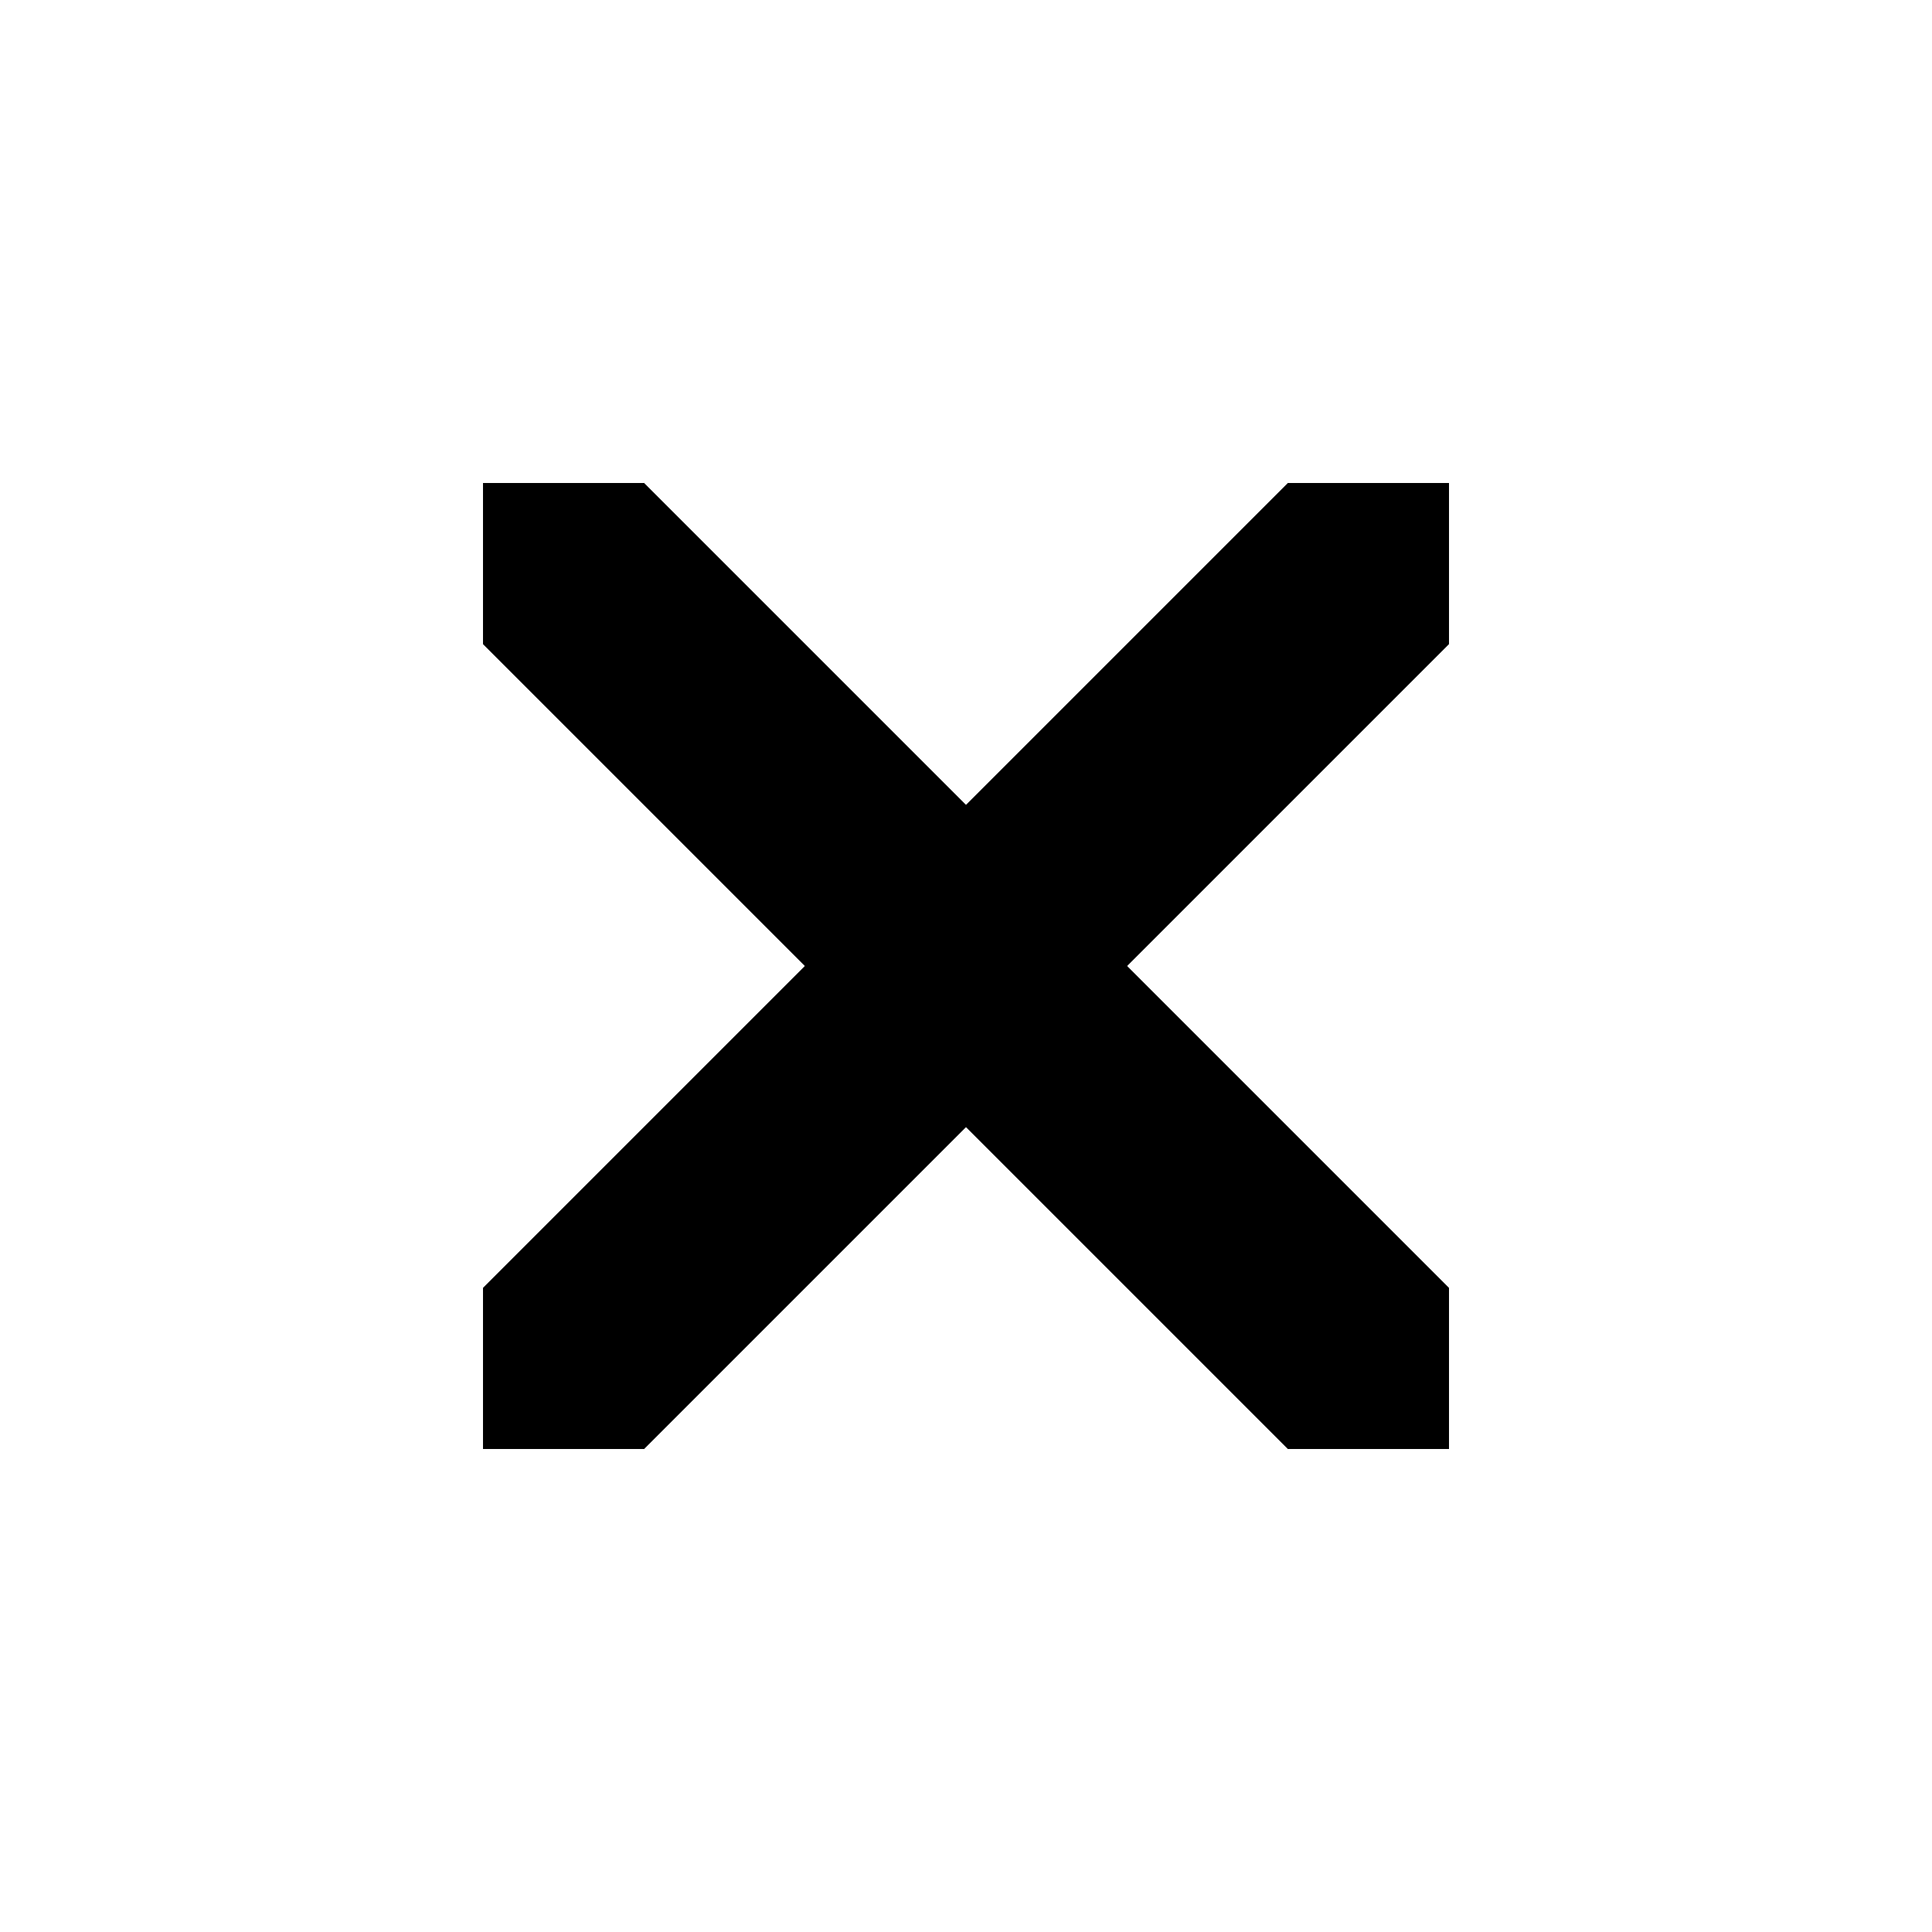
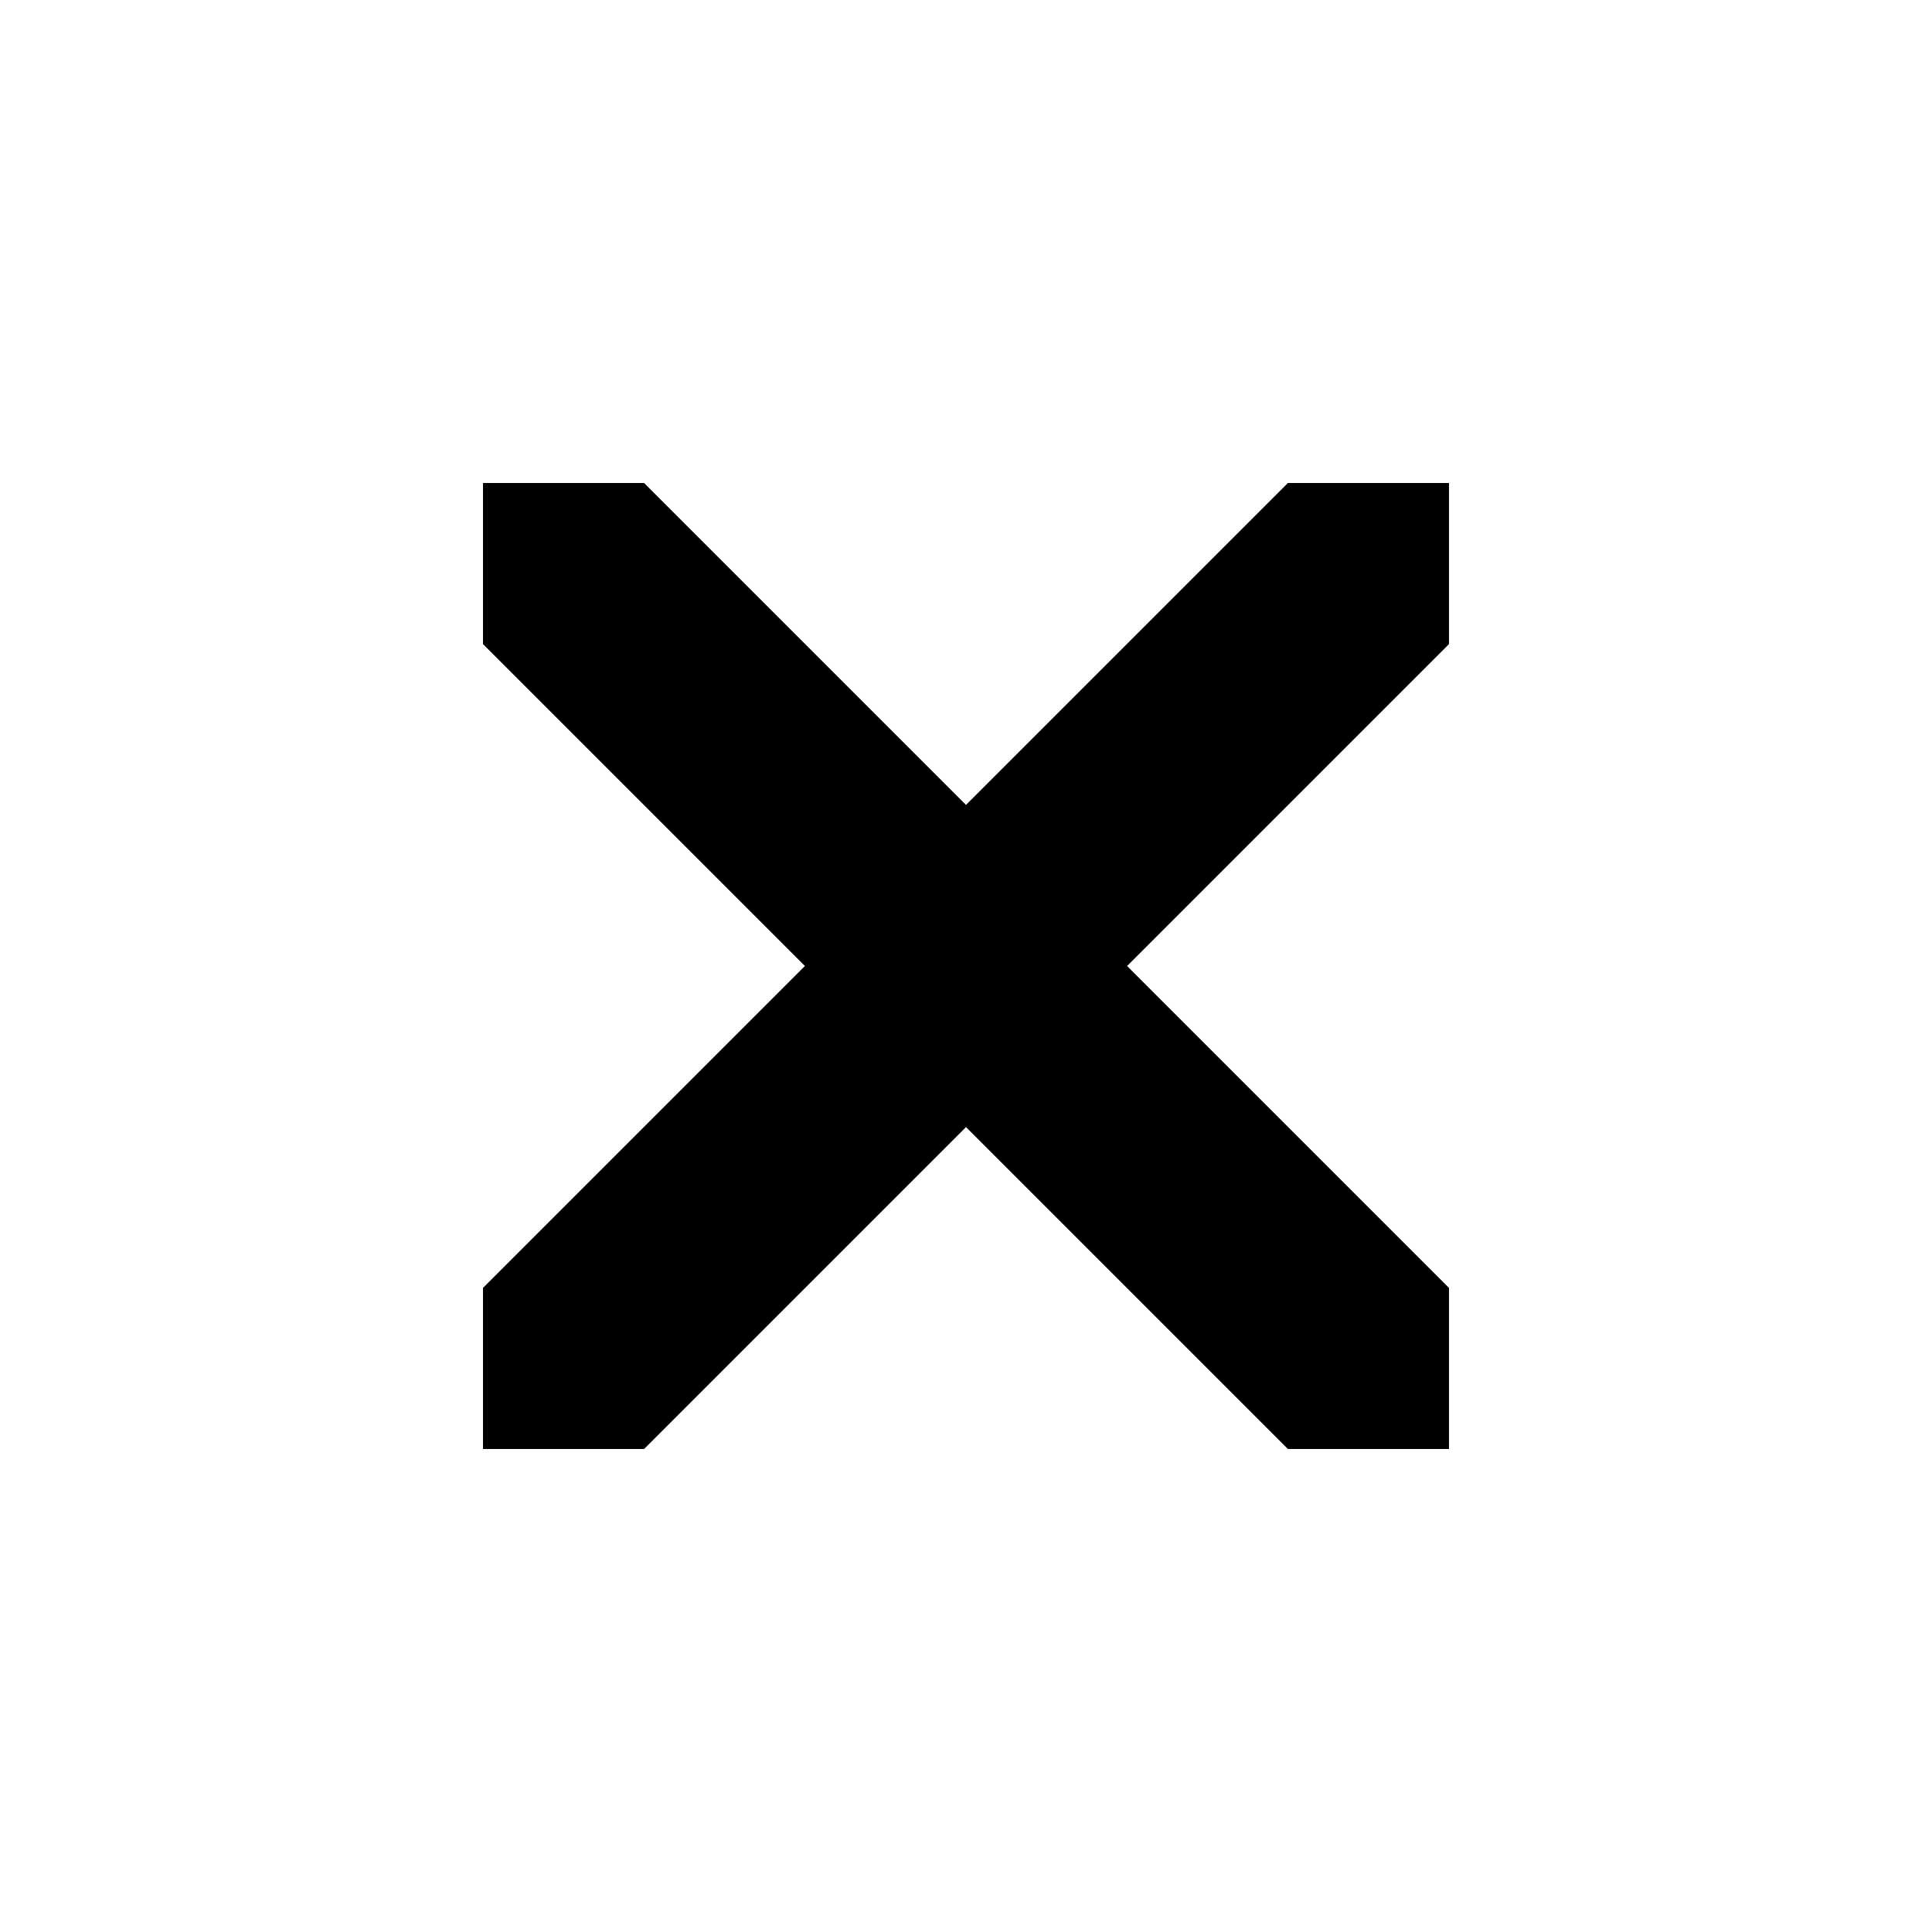
- <svg xmlns="http://www.w3.org/2000/svg" xmlns:xlink="http://www.w3.org/1999/xlink" width="16" height="16" id="svg2" version="1.1" shape-rendering="crispEdges">
+ <svg xmlns="http://www.w3.org/2000/svg" xmlns:xlink="http://www.w3.org/1999/xlink" width="16" height="16" id="svg2" version="1.1">
  <defs id="defs4">
    <linearGradient id="linearGradient5306">
      <stop style="stop-color:#ffffff;stop-opacity:0.099;" offset="0" id="stop5308" />
      <stop style="stop-color:#ffffff;stop-opacity:0;" offset="1" id="stop5310" />
    </linearGradient>
    <linearGradient id="linearGradient5290">
      <stop style="stop-color:#00ffff;stop-opacity:0.098;" offset="0" id="stop5292" />
      <stop id="stop6740" offset="0.5" style="stop-color:#00ff7f;stop-opacity:0.047;" />
      <stop style="stop-color:#00ff00;stop-opacity:0;" offset="1" id="stop5294" />
    </linearGradient>
    <linearGradient id="linearGradient5188">
      <stop style="stop-color:#64b5f6;stop-opacity:0.247;" offset="0" id="stop5198" />
      <stop style="stop-color:#64b5f6;stop-opacity:0;" offset="1" id="stop5192" />
    </linearGradient>
    <linearGradient id="linearGradient3975">
      <stop style="stop-color:#ff5555;stop-opacity:1;" offset="0" id="stop3977" />
    </linearGradient>
    <linearGradient id="linearGradient3969">
      <stop style="stop-color:#87cdde;stop-opacity:1;" offset="0" id="stop3971" />
    </linearGradient>
    <filter id="filter3945" x="0" y="6" width="1.2" style="color-interpolation-filters:sRGB">
      <feDiffuseLighting id="feDiffuseLighting3947" lighting-color="#fdfdfd" surfaceScale="121.495" diffuseConstant="28.448" />
    </filter>
    <filter id="filter3979" style="color-interpolation-filters:sRGB">
      <feFlood flood-opacity="0.2" flood-color="rgb(0,0,0)" result="flood" id="feFlood3981" />
      <feComposite in="flood" in2="SourceGraphic" operator="in" result="composite1" id="feComposite3983" />
      <feGaussianBlur stdDeviation="6" result="blur" id="feGaussianBlur3985" />
      <feOffset dx="0" dy="6" result="offset" id="feOffset3987" />
      <feComposite in="SourceGraphic" in2="offset" operator="over" result="fbSourceGraphic" id="feComposite3989" />
      <feColorMatrix result="fbSourceGraphicAlpha" in="fbSourceGraphic" values="0 0 0 -1 0 0 0 0 -1 0 0 0 0 -1 0 0 0 0 1 0" id="feColorMatrix3991" />
      <feFlood id="feFlood3993" flood-opacity="0.2" flood-color="rgb(0,0,0)" result="flood" in="fbSourceGraphic" />
      <feComposite id="feComposite3995" in2="fbSourceGraphic" in="flood" operator="in" result="composite1" />
      <feGaussianBlur id="feGaussianBlur3997" stdDeviation="6" result="blur" />
      <feOffset id="feOffset3999" dx="0" dy="6" result="offset" />
      <feComposite id="feComposite4001" in2="offset" in="fbSourceGraphic" operator="over" result="composite2" />
    </filter>
    <filter style="color-interpolation-filters:sRGB" id="filter3876">
      <feFlood flood-opacity="0.2" flood-color="rgb(0,0,0)" result="flood" id="feFlood3878" />
      <feComposite in="flood" in2="SourceGraphic" operator="in" result="composite1" id="feComposite3880" />
      <feGaussianBlur stdDeviation="6" result="blur" id="feGaussianBlur3882" />
      <feOffset dx="0" dy="6" result="offset" id="feOffset3884" />
      <feComposite in="SourceGraphic" in2="offset" operator="over" result="fbSourceGraphic" id="feComposite3886" />
      <feColorMatrix result="fbSourceGraphicAlpha" in="fbSourceGraphic" values="0 0 0 -1 0 0 0 0 -1 0 0 0 0 -1 0 0 0 0 1 0" id="feColorMatrix3888" />
      <feFlood id="feFlood3890" flood-opacity="0.397" flood-color="rgb(0,0,0)" result="flood" in="fbSourceGraphic" />
      <feComposite id="feComposite3892" in2="fbSourceGraphic" in="flood" operator="in" result="composite1" />
      <feGaussianBlur id="feGaussianBlur3894" stdDeviation="19.2" result="blur" />
      <feOffset id="feOffset3896" dx="0" dy="6" result="offset" />
      <feComposite id="feComposite3898" in2="offset" in="fbSourceGraphic" operator="over" result="fbSourceGraphic" />
      <feColorMatrix result="fbSourceGraphicAlpha" in="fbSourceGraphic" values="0 0 0 -1 0 0 0 0 -1 0 0 0 0 -1 0 0 0 0 1 0" id="feColorMatrix3900" />
      <feFlood id="feFlood3902" flood-opacity="0.8" flood-color="rgb(0,0,0)" result="flood" in="fbSourceGraphic" />
      <feComposite id="feComposite3904" in2="fbSourceGraphic" in="flood" operator="in" result="composite1" />
      <feGaussianBlur id="feGaussianBlur3906" stdDeviation="19.2" result="blur" />
      <feOffset id="feOffset3908" dx="0" dy="6" result="offset" />
      <feComposite id="feComposite3910" in2="offset" in="fbSourceGraphic" operator="over" result="fbSourceGraphic" />
      <feColorMatrix result="fbSourceGraphicAlpha" in="fbSourceGraphic" values="0 0 0 -1 0 0 0 0 -1 0 0 0 0 -1 0 0 0 0 1 0" id="feColorMatrix3912" />
      <feFlood id="feFlood3914" flood-opacity="0.8" flood-color="rgb(0,0,0)" result="flood" in="fbSourceGraphic" />
      <feComposite id="feComposite3916" in2="fbSourceGraphic" in="flood" operator="in" result="composite1" />
      <feGaussianBlur id="feGaussianBlur3918" stdDeviation="26.1" result="blur" />
      <feOffset id="feOffset3920" dx="0" dy="6" result="offset" />
      <feComposite id="feComposite3922" in2="offset" in="fbSourceGraphic" operator="over" result="fbSourceGraphic" />
      <feColorMatrix result="fbSourceGraphicAlpha" in="fbSourceGraphic" values="0 0 0 -1 0 0 0 0 -1 0 0 0 0 -1 0 0 0 0 1 0" id="feColorMatrix3924" />
      <feFlood id="feFlood3926" flood-opacity="0.8" flood-color="rgb(0,0,0)" result="flood" in="fbSourceGraphic" />
      <feComposite id="feComposite3928" in2="fbSourceGraphic" in="flood" operator="in" result="composite1" />
      <feGaussianBlur id="feGaussianBlur3930" stdDeviation="35.7" result="blur" />
      <feOffset id="feOffset3932" dx="0" dy="6" result="offset" />
      <feComposite id="feComposite3934" in2="offset" in="fbSourceGraphic" operator="over" result="fbSourceGraphic" />
      <feColorMatrix result="fbSourceGraphicAlpha" in="fbSourceGraphic" values="0 0 0 -1 0 0 0 0 -1 0 0 0 0 -1 0 0 0 0 1 0" id="feColorMatrix3936" />
      <feFlood id="feFlood3938" flood-opacity="0.8" flood-color="rgb(0,0,0)" result="flood" in="fbSourceGraphic" />
      <feComposite id="feComposite3940" in2="fbSourceGraphic" in="flood" operator="in" result="composite1" />
      <feGaussianBlur id="feGaussianBlur3942" stdDeviation="6" result="blur" />
      <feOffset id="feOffset3944" dx="0" dy="6" result="offset" />
      <feComposite id="feComposite3946" in2="offset" in="fbSourceGraphic" operator="over" result="fbSourceGraphic" />
      <feColorMatrix result="fbSourceGraphicAlpha" in="fbSourceGraphic" values="0 0 0 -1 0 0 0 0 -1 0 0 0 0 -1 0 0 0 0 1 0" id="feColorMatrix3948" />
      <feFlood id="feFlood3950" flood-opacity="0.8" flood-color="rgb(0,0,0)" result="flood" in="fbSourceGraphic" />
      <feComposite id="feComposite3952" in2="fbSourceGraphic" in="flood" operator="in" result="composite1" />
      <feGaussianBlur id="feGaussianBlur3954" stdDeviation="21.7" result="blur" />
      <feOffset id="feOffset3956" dx="0" dy="6" result="offset" />
      <feComposite id="feComposite3958" in2="offset" in="fbSourceGraphic" operator="over" result="fbSourceGraphic" />
      <feColorMatrix result="fbSourceGraphicAlpha" in="fbSourceGraphic" values="0 0 0 -1 0 0 0 0 -1 0 0 0 0 -1 0 0 0 0 1 0" id="feColorMatrix3960" />
      <feFlood id="feFlood3962" flood-opacity="0.8" flood-color="rgb(0,0,0)" result="flood" in="fbSourceGraphic" />
      <feComposite id="feComposite3964" in2="fbSourceGraphic" in="flood" operator="in" result="composite1" />
      <feGaussianBlur id="feGaussianBlur3966" stdDeviation="21.7" result="blur" />
      <feOffset id="feOffset3968" dx="0" dy="1.9" result="offset" />
      <feComposite id="feComposite3970" in2="offset" in="fbSourceGraphic" operator="over" result="fbSourceGraphic" />
      <feColorMatrix result="fbSourceGraphicAlpha" in="fbSourceGraphic" values="0 0 0 -1 0 0 0 0 -1 0 0 0 0 -1 0 0 0 0 1 0" id="feColorMatrix3972" />
      <feFlood id="feFlood3974" flood-opacity="0.8" flood-color="rgb(0,0,0)" result="flood" in="fbSourceGraphic" />
      <feComposite id="feComposite3976" in2="fbSourceGraphic" in="flood" operator="in" result="composite1" />
      <feGaussianBlur id="feGaussianBlur3978" stdDeviation="21.7" result="blur" />
      <feOffset id="feOffset3980" dx="3.6" dy="1.9" result="offset" />
      <feComposite id="feComposite3982" in2="offset" in="fbSourceGraphic" operator="over" result="fbSourceGraphic" />
      <feColorMatrix result="fbSourceGraphicAlpha" in="fbSourceGraphic" values="0 0 0 -1 0 0 0 0 -1 0 0 0 0 -1 0 0 0 0 1 0" id="feColorMatrix3984" />
      <feFlood id="feFlood3986" flood-opacity="0.8" flood-color="rgb(0,0,0)" result="flood" in="fbSourceGraphic" />
      <feComposite id="feComposite3988" in2="fbSourceGraphic" in="flood" operator="in" result="composite1" />
      <feGaussianBlur id="feGaussianBlur3990" stdDeviation="21.7" result="blur" />
      <feOffset id="feOffset3992" dx="9.6" dy="1.9" result="offset" />
      <feComposite id="feComposite3994" in2="offset" in="fbSourceGraphic" operator="over" result="fbSourceGraphic" />
      <feColorMatrix result="fbSourceGraphicAlpha" in="fbSourceGraphic" values="0 0 0 -1 0 0 0 0 -1 0 0 0 0 -1 0 0 0 0 1 0" id="feColorMatrix3996" />
      <feFlood id="feFlood3998" flood-opacity="0.8" flood-color="rgb(0,0,0)" result="flood" in="fbSourceGraphic" />
      <feComposite id="feComposite4000" in2="fbSourceGraphic" in="flood" operator="in" result="composite1" />
      <feGaussianBlur id="feGaussianBlur4002" stdDeviation="21.7" result="blur" />
      <feOffset id="feOffset4004" dx="1.2" dy="1.9" result="offset" />
      <feComposite id="feComposite4006" in2="offset" in="fbSourceGraphic" operator="over" result="fbSourceGraphic" />
      <feColorMatrix result="fbSourceGraphicAlpha" in="fbSourceGraphic" values="0 0 0 -1 0 0 0 0 -1 0 0 0 0 -1 0 0 0 0 1 0" id="feColorMatrix4008" />
      <feFlood id="feFlood4010" flood-opacity="0.8" flood-color="rgb(0,0,0)" result="flood" in="fbSourceGraphic" />
      <feComposite id="feComposite4012" in2="fbSourceGraphic" in="flood" operator="in" result="composite1" />
      <feGaussianBlur id="feGaussianBlur4014" stdDeviation="21.7" result="blur" />
      <feOffset id="feOffset4016" dx="-1.4" dy="1.9" result="offset" />
      <feComposite id="feComposite4018" in2="offset" in="fbSourceGraphic" operator="over" result="fbSourceGraphic" />
      <feColorMatrix result="fbSourceGraphicAlpha" in="fbSourceGraphic" values="0 0 0 -1 0 0 0 0 -1 0 0 0 0 -1 0 0 0 0 1 0" id="feColorMatrix4020" />
      <feFlood id="feFlood4022" flood-opacity="0.8" flood-color="rgb(0,0,0)" result="flood" in="fbSourceGraphic" />
      <feComposite id="feComposite4024" in2="fbSourceGraphic" in="flood" operator="in" result="composite1" />
      <feGaussianBlur id="feGaussianBlur4026" stdDeviation="21.7" result="blur" />
      <feOffset id="feOffset4028" dx="0.3" dy="1.9" result="offset" />
      <feComposite id="feComposite4030" in2="offset" in="fbSourceGraphic" operator="over" result="fbSourceGraphic" />
      <feColorMatrix result="fbSourceGraphicAlpha" in="fbSourceGraphic" values="0 0 0 -1 0 0 0 0 -1 0 0 0 0 -1 0 0 0 0 1 0" id="feColorMatrix4032" />
      <feFlood id="feFlood4034" flood-opacity="0.8" flood-color="rgb(0,0,0)" result="flood" in="fbSourceGraphic" />
      <feComposite id="feComposite4036" in2="fbSourceGraphic" in="flood" operator="in" result="composite1" />
      <feGaussianBlur id="feGaussianBlur4038" stdDeviation="21.7" result="blur" />
      <feOffset id="feOffset4040" dx="-8.04912e-16" dy="1.9" result="offset" />
      <feComposite id="feComposite4042" in2="offset" in="fbSourceGraphic" operator="over" result="fbSourceGraphic" />
      <feColorMatrix result="fbSourceGraphicAlpha" in="fbSourceGraphic" values="0 0 0 -1 0 0 0 0 -1 0 0 0 0 -1 0 0 0 0 1 0" id="feColorMatrix4044" />
      <feFlood id="feFlood4046" flood-opacity="0.8" flood-color="rgb(0,0,0)" result="flood" in="fbSourceGraphic" />
      <feComposite id="feComposite4048" in2="fbSourceGraphic" in="flood" operator="in" result="composite1" />
      <feGaussianBlur id="feGaussianBlur4050" stdDeviation="21.7" result="blur" />
      <feOffset id="feOffset4052" dx="-8.04912e-16" dy="3.6" result="offset" />
      <feComposite id="feComposite4054" in2="offset" in="fbSourceGraphic" operator="over" result="fbSourceGraphic" />
      <feColorMatrix result="fbSourceGraphicAlpha" in="fbSourceGraphic" values="0 0 0 -1 0 0 0 0 -1 0 0 0 0 -1 0 0 0 0 1 0" id="feColorMatrix4056" />
      <feFlood id="feFlood4058" flood-opacity="0.8" flood-color="rgb(0,0,0)" result="flood" in="fbSourceGraphic" />
      <feComposite id="feComposite4060" in2="fbSourceGraphic" in="flood" operator="in" result="composite1" />
      <feGaussianBlur id="feGaussianBlur4062" stdDeviation="6" result="blur" />
      <feOffset id="feOffset4064" dx="-8.04912e-16" dy="3.6" result="offset" />
      <feComposite id="feComposite4066" in2="offset" in="fbSourceGraphic" operator="over" result="fbSourceGraphic" />
      <feColorMatrix result="fbSourceGraphicAlpha" in="fbSourceGraphic" values="0 0 0 -1 0 0 0 0 -1 0 0 0 0 -1 0 0 0 0 1 0" id="feColorMatrix4080" />
      <feFlood id="feFlood4082" flood-opacity="0.8" flood-color="rgb(0,0,0)" result="flood" in="fbSourceGraphic" />
      <feComposite id="feComposite4084" in2="fbSourceGraphic" in="flood" operator="in" result="composite1" />
      <feGaussianBlur id="feGaussianBlur4086" stdDeviation="6" result="blur" />
      <feOffset id="feOffset4088" dx="-8.04912e-16" dy="3.6" result="offset" />
      <feComposite id="feComposite4090" in2="offset" in="fbSourceGraphic" operator="over" result="fbSourceGraphic" />
      <feColorMatrix result="fbSourceGraphicAlpha" in="fbSourceGraphic" values="0 0 0 -1 0 0 0 0 -1 0 0 0 0 -1 0 0 0 0 1 0" id="feColorMatrix4092" />
      <feFlood id="feFlood4094" flood-opacity="0.8" flood-color="rgb(0,0,0)" result="flood" in="fbSourceGraphic" />
      <feComposite id="feComposite4096" in2="fbSourceGraphic" in="flood" operator="in" result="composite1" />
      <feGaussianBlur id="feGaussianBlur4098" stdDeviation="6" result="blur" />
      <feOffset id="feOffset4100" dx="-8.04912e-16" dy="7.7" result="offset" />
      <feComposite id="feComposite4102" in2="offset" in="fbSourceGraphic" operator="over" result="fbSourceGraphic" />
      <feColorMatrix result="fbSourceGraphicAlpha" in="fbSourceGraphic" values="0 0 0 -1 0 0 0 0 -1 0 0 0 0 -1 0 0 0 0 1 0" id="feColorMatrix4104" />
      <feFlood id="feFlood4106" flood-opacity="0.8" flood-color="rgb(0,0,0)" result="flood" in="fbSourceGraphic" />
      <feComposite id="feComposite4108" in2="fbSourceGraphic" in="flood" operator="in" result="composite1" />
      <feGaussianBlur id="feGaussianBlur4110" stdDeviation="6" result="blur" />
      <feOffset id="feOffset4112" dx="-8.04912e-16" dy="11.6" result="offset" />
      <feComposite id="feComposite4114" in2="offset" in="fbSourceGraphic" operator="over" result="fbSourceGraphic" />
      <feColorMatrix result="fbSourceGraphicAlpha" in="fbSourceGraphic" values="0 0 0 -1 0 0 0 0 -1 0 0 0 0 -1 0 0 0 0 1 0" id="feColorMatrix4116" />
      <feFlood id="feFlood4118" flood-opacity="0.5" flood-color="rgb(0,0,0)" result="flood" in="fbSourceGraphic" />
      <feComposite id="feComposite4120" in2="fbSourceGraphic" in="flood" operator="in" result="composite1" />
      <feGaussianBlur id="feGaussianBlur4122" stdDeviation="6" result="blur" />
      <feOffset id="feOffset4124" dx="-8.04912e-16" dy="11.6" result="offset" />
      <feComposite id="feComposite4126" in2="offset" in="fbSourceGraphic" operator="over" result="fbSourceGraphic" />
      <feColorMatrix result="fbSourceGraphicAlpha" in="fbSourceGraphic" values="0 0 0 -1 0 0 0 0 -1 0 0 0 0 -1 0 0 0 0 1 0" id="feColorMatrix4128" />
      <feFlood id="feFlood4130" flood-opacity="0.3" flood-color="rgb(0,0,0)" result="flood" in="fbSourceGraphic" />
      <feComposite id="feComposite4132" in2="fbSourceGraphic" in="flood" operator="in" result="composite1" />
      <feGaussianBlur id="feGaussianBlur4134" stdDeviation="6" result="blur" />
      <feOffset id="feOffset4136" dx="-8.04912e-16" dy="11.6" result="offset" />
      <feComposite id="feComposite4138" in2="offset" in="fbSourceGraphic" operator="over" result="fbSourceGraphic" />
      <feColorMatrix result="fbSourceGraphicAlpha" in="fbSourceGraphic" values="0 0 0 -1 0 0 0 0 -1 0 0 0 0 -1 0 0 0 0 1 0" id="feColorMatrix4140" />
      <feFlood id="feFlood4142" flood-opacity="0.2" flood-color="rgb(0,0,0)" result="flood" in="fbSourceGraphic" />
      <feComposite id="feComposite4144" in2="fbSourceGraphic" in="flood" operator="in" result="composite1" />
      <feGaussianBlur id="feGaussianBlur4146" stdDeviation="6" result="blur" />
      <feOffset id="feOffset4148" dx="-8.04912e-16" dy="11.6" result="offset" />
      <feComposite id="feComposite4150" in2="offset" in="fbSourceGraphic" operator="over" result="fbSourceGraphic" />
      <feColorMatrix result="fbSourceGraphicAlpha" in="fbSourceGraphic" values="0 0 0 -1 0 0 0 0 -1 0 0 0 0 -1 0 0 0 0 1 0" id="feColorMatrix4152" />
      <feFlood id="feFlood4154" flood-opacity="0.2" flood-color="rgb(0,0,0)" result="flood" in="fbSourceGraphic" />
      <feComposite id="feComposite4156" in2="fbSourceGraphic" in="flood" operator="in" result="composite1" />
      <feGaussianBlur id="feGaussianBlur4158" stdDeviation="6" result="blur" />
      <feOffset id="feOffset4160" dx="-8.04912e-16" dy="11.6" result="offset" />
      <feComposite id="feComposite4162" in2="offset" in="fbSourceGraphic" operator="over" result="fbSourceGraphic" />
      <feColorMatrix result="fbSourceGraphicAlpha" in="fbSourceGraphic" values="0 0 0 -1 0 0 0 0 -1 0 0 0 0 -1 0 0 0 0 1 0" id="feColorMatrix4164" />
      <feFlood id="feFlood4166" flood-opacity="0.2" flood-color="rgb(0,0,0)" result="flood" in="fbSourceGraphic" />
      <feComposite id="feComposite4168" in2="fbSourceGraphic" in="flood" operator="in" result="composite1" />
      <feGaussianBlur id="feGaussianBlur4170" stdDeviation="6" result="blur" />
      <feOffset id="feOffset4172" dx="-8.04912e-16" dy="6" result="offset" />
      <feComposite id="feComposite4174" in2="offset" in="fbSourceGraphic" operator="over" result="composite2" />
    </filter>
    <filter id="filter4522" style="color-interpolation-filters:sRGB">
      <feGaussianBlur stdDeviation="3" id="feGaussianBlur4524" />
      <feColorMatrix result="fbSourceGraphic" values="1 0 0 0 0 0 1 0 0 0 0 0 1 0 0 0 0 0 6 -2.5 " id="feColorMatrix4526" />
    </filter>
    <filter id="filter4576" style="color-interpolation-filters:sRGB">
      <feGaussianBlur stdDeviation="3" id="feGaussianBlur4578" />
      <feColorMatrix result="fbSourceGraphic" values="1 0 0 0 0 0 1 0 0 0 0 0 1 0 0 0 0 0 6 -2.5 " id="feColorMatrix4580" />
    </filter>
    <filter id="filter4576-0" style="color-interpolation-filters:sRGB">
      <feGaussianBlur stdDeviation="3" id="feGaussianBlur4578-8" />
      <feColorMatrix result="fbSourceGraphic" values="1 0 0 0 0 0 1 0 0 0 0 0 1 0 0 0 0 0 6 -2.5 " id="feColorMatrix4580-0" />
    </filter>
    <filter id="filter4576-0-0" style="color-interpolation-filters:sRGB">
      <feGaussianBlur stdDeviation="3" id="feGaussianBlur4578-8-5" />
      <feColorMatrix result="fbSourceGraphic" values="1 0 0 0 0 0 1 0 0 0 0 0 1 0 0 0 0 0 6 -2.5 " id="feColorMatrix4580-0-2" />
    </filter>
    <filter id="filter4576-0-0-4" style="color-interpolation-filters:sRGB">
      <feGaussianBlur stdDeviation="3" id="feGaussianBlur4578-8-5-2" />
      <feColorMatrix result="fbSourceGraphic" values="1 0 0 0 0 0 1 0 0 0 0 0 1 0 0 0 0 0 6 -2.5 " id="feColorMatrix4580-0-2-7" />
    </filter>
    <radialGradient xlink:href="#linearGradient5306" id="radialGradient5296" cx="9" cy="1032.112" fx="9" fy="1032.112" r="10.125" gradientUnits="userSpaceOnUse" gradientTransform="matrix(1.944444,0,0,1.944447,-13.5625,-977.5881)" />
    <linearGradient xlink:href="#linearGradient5306" id="linearGradient5312" x1="-15.75" y1="1029.3" x2="23.625" y2="1029.3" gradientUnits="userSpaceOnUse" />
    <linearGradient id="linearGradient3783-1">
      <stop id="stop3785-2" offset="0" style="stop-color:#1e94d3;stop-opacity:1;" />
      <stop style="stop-color:#1e94d3;stop-opacity:1;" offset="1" id="stop3803-6" />
    </linearGradient>
    <linearGradient gradientUnits="userSpaceOnUse" y2="50" x2="30" y1="90" x1="-10" id="linearGradient3827-7" xlink:href="#linearGradient3783-1" />
    <linearGradient gradientUnits="userSpaceOnUse" y2="50" x2="30" y1="90" x1="-10" id="linearGradient3827" xlink:href="#linearGradient3783" />
    <linearGradient id="linearGradient3783">
      <stop id="stop3785" offset="0" style="stop-color:#1e94d3;stop-opacity:1;" />
      <stop style="stop-color:#1e94d3;stop-opacity:1;" offset="1" id="stop3803" />
    </linearGradient>
    <linearGradient id="linearGradient3821">
      <stop id="stop3823" offset="0" style="stop-color:#37aee2;stop-opacity:1;" />
      <stop id="stop3825" offset="1" style="stop-color:#1e96c8;stop-opacity:1;" />
    </linearGradient>
    <linearGradient id="linearGradient3829">
      <stop style="stop-color:#1f96d4;stop-opacity:1;" offset="0" id="stop3831" />
      <stop style="stop-color:#37aee2;stop-opacity:1;" offset="1" id="stop3833" />
    </linearGradient>
    <linearGradient id="linearGradient3877">
      <stop id="stop3879" offset="0" style="stop-color:#eff7fc;stop-opacity:1;" />
      <stop id="stop3881" offset="1" style="stop-color:#ffffff;stop-opacity:1;" />
    </linearGradient>
    <linearGradient id="linearGradient3689">
      <stop id="stop3691" offset="0" style="stop-color:#f68000;stop-opacity:1;" />
      <stop id="stop3693" offset="1" style="stop-color:#fd9800;stop-opacity:1;" />
    </linearGradient>
    <linearGradient id="linearGradient3675">
      <stop id="stop3677" offset="0" style="stop-color:#ffb900;stop-opacity:1;" />
      <stop id="stop3679" offset="1" style="stop-color:#ffd76b;stop-opacity:1;" />
    </linearGradient>
    <linearGradient y2="463.262" x2="412.23" y1="461.921" x1="-113.893" gradientUnits="userSpaceOnUse" id="linearGradient3840" xlink:href="#linearGradient3675" />
    <linearGradient id="linearGradient3634">
      <stop style="stop-color:#7a8288;stop-opacity:1;" offset="0" id="stop3636" />
      <stop id="stop3638" offset="0.076" style="stop-color:#9fa3a7;stop-opacity:1;" />
      <stop style="stop-color:#7d858b;stop-opacity:1;" offset="1" id="stop3640" />
    </linearGradient>
    <linearGradient y2="12.703" x2="151.346" y1="-0.642" x1="107.209" gradientTransform="matrix(0.2822222,0,0,0.2822222,-0.1398399,-0.01181449)" gradientUnits="userSpaceOnUse" id="linearGradient3838" xlink:href="#linearGradient3634" />
    <linearGradient id="linearGradient3712">
      <stop id="stop3714" offset="0" style="stop-color:#a1abb2;stop-opacity:1;" />
      <stop style="stop-color:#eaeced;stop-opacity:1;" offset="0.148" id="stop3720" />
      <stop id="stop3716" offset="1" style="stop-color:#c6ccd0;stop-opacity:1;" />
    </linearGradient>
    <linearGradient y2="27.389" x2="164.759" y1="12.641" x1="104.886" gradientUnits="userSpaceOnUse" id="linearGradient3836" xlink:href="#linearGradient3712" />
    <linearGradient id="linearGradient3702">
      <stop id="stop3704" offset="0" style="stop-color:#7a8288;stop-opacity:1;" />
      <stop style="stop-color:#9fa3a7;stop-opacity:1;" offset="0.529" id="stop3710" />
      <stop id="stop3706" offset="1" style="stop-color:#7d858b;stop-opacity:1;" />
    </linearGradient>
    <linearGradient y2="268.415" x2="334.031" y1="252.484" x1="18.875" gradientUnits="userSpaceOnUse" id="linearGradient3834" xlink:href="#linearGradient3702" />
    <linearGradient id="linearGradient3626">
      <stop style="stop-color:#a1abb2;stop-opacity:1;" offset="0" id="stop3628" />
      <stop id="stop3630" offset="0.083" style="stop-color:#eaeced;stop-opacity:1;" />
      <stop style="stop-color:#c6ccd0;stop-opacity:1;" offset="1" id="stop3632" />
    </linearGradient>
    <linearGradient y2="290.7" x2="278.432" y1="228.6" x1="44.104" gradientUnits="userSpaceOnUse" id="linearGradient3832" xlink:href="#linearGradient3626" />
    <linearGradient id="linearGradient3646">
      <stop id="stop3648" offset="0" style="stop-color:#f48200;stop-opacity:0;" />
      <stop style="stop-color:#f48200;stop-opacity:0.728;" offset="0.589" id="stop3654" />
      <stop id="stop3658" offset="0.816" style="stop-color:#cc5f00;stop-opacity:1;" />
      <stop id="stop3650" offset="1" style="stop-color:#a43d00;stop-opacity:1;" />
    </linearGradient>
    <linearGradient y2="55.356" x2="261.622" y1="70.105" x1="115.202" gradientUnits="userSpaceOnUse" id="linearGradient3830" xlink:href="#linearGradient3646" />
    <linearGradient id="linearGradient3668">
      <stop style="stop-color:#9b4400;stop-opacity:1;" offset="0" id="stop3670" />
      <stop style="stop-color:#e56300;stop-opacity:1;" offset="1" id="stop3672" />
    </linearGradient>
    <linearGradient y2="108.988" x2="93.522" y1="102.284" x1="64.751" gradientUnits="userSpaceOnUse" id="linearGradient3828" xlink:href="#linearGradient3668" />
    <linearGradient id="linearGradient3649">
      <stop id="stop3651" offset="0" style="stop-color:#e26400;stop-opacity:1;" />
      <stop id="stop3653" offset="1" style="stop-color:#ffb900;stop-opacity:1;" />
    </linearGradient>
    <linearGradient y2="125.316" x2="44.376" y1="100.342" x1="40.775" gradientTransform="matrix(1,0,0,1.020233,0,-1.423461)" gradientUnits="userSpaceOnUse" id="linearGradient3826" xlink:href="#linearGradient3649" />
    <linearGradient id="linearGradient3689-2">
      <stop id="stop3691-2" offset="0" style="stop-color:#f68000;stop-opacity:1;" />
      <stop id="stop3693-3" offset="1" style="stop-color:#fd9800;stop-opacity:1;" />
    </linearGradient>
    <linearGradient id="linearGradient3675-8">
      <stop id="stop3677-4" offset="0" style="stop-color:#ffb900;stop-opacity:1;" />
      <stop id="stop3679-7" offset="1" style="stop-color:#ffd76b;stop-opacity:1;" />
    </linearGradient>
    <linearGradient y2="463.262" x2="412.23" y1="461.921" x1="-113.893" gradientUnits="userSpaceOnUse" id="linearGradient3840-4" xlink:href="#linearGradient3675-8" />
    <linearGradient id="linearGradient3634-7">
      <stop style="stop-color:#7a8288;stop-opacity:1;" offset="0" id="stop3636-4" />
      <stop id="stop3638-6" offset="0.076" style="stop-color:#9fa3a7;stop-opacity:1;" />
      <stop style="stop-color:#7d858b;stop-opacity:1;" offset="1" id="stop3640-9" />
    </linearGradient>
    <linearGradient y2="12.703" x2="151.346" y1="-0.642" x1="107.209" gradientTransform="matrix(0.2822222,0,0,0.2822222,-0.1398399,-0.01181449)" gradientUnits="userSpaceOnUse" id="linearGradient3838-1" xlink:href="#linearGradient3634-7" />
    <linearGradient id="linearGradient3712-7">
      <stop id="stop3714-7" offset="0" style="stop-color:#a1abb2;stop-opacity:1;" />
      <stop style="stop-color:#eaeced;stop-opacity:1;" offset="0.148" id="stop3720-2" />
      <stop id="stop3716-3" offset="1" style="stop-color:#c6ccd0;stop-opacity:1;" />
    </linearGradient>
    <linearGradient y2="27.389" x2="164.759" y1="12.641" x1="104.886" gradientUnits="userSpaceOnUse" id="linearGradient3836-7" xlink:href="#linearGradient3712-7" />
    <linearGradient id="linearGradient3702-3">
      <stop id="stop3704-5" offset="0" style="stop-color:#7a8288;stop-opacity:1;" />
      <stop style="stop-color:#9fa3a7;stop-opacity:1;" offset="0.529" id="stop3710-4" />
      <stop id="stop3706-4" offset="1" style="stop-color:#7d858b;stop-opacity:1;" />
    </linearGradient>
    <linearGradient y2="268.415" x2="334.031" y1="252.484" x1="18.875" gradientUnits="userSpaceOnUse" id="linearGradient3834-9" xlink:href="#linearGradient3702-3" />
    <linearGradient id="linearGradient3626-6">
      <stop style="stop-color:#a1abb2;stop-opacity:1;" offset="0" id="stop3628-0" />
      <stop id="stop3630-5" offset="0.083" style="stop-color:#eaeced;stop-opacity:1;" />
      <stop style="stop-color:#c6ccd0;stop-opacity:1;" offset="1" id="stop3632-7" />
    </linearGradient>
    <linearGradient y2="290.7" x2="278.432" y1="228.6" x1="44.104" gradientUnits="userSpaceOnUse" id="linearGradient3832-3" xlink:href="#linearGradient3626-6" />
    <linearGradient id="linearGradient3646-6">
      <stop id="stop3648-6" offset="0" style="stop-color:#f48200;stop-opacity:0;" />
      <stop style="stop-color:#f48200;stop-opacity:0.728;" offset="0.589" id="stop3654-6" />
      <stop id="stop3658-4" offset="0.816" style="stop-color:#cc5f00;stop-opacity:1;" />
      <stop id="stop3650-0" offset="1" style="stop-color:#a43d00;stop-opacity:1;" />
    </linearGradient>
    <linearGradient y2="55.356" x2="261.622" y1="70.105" x1="115.202" gradientUnits="userSpaceOnUse" id="linearGradient3830-6" xlink:href="#linearGradient3646-6" />
    <linearGradient id="linearGradient3668-5">
      <stop style="stop-color:#9b4400;stop-opacity:1;" offset="0" id="stop3670-3" />
      <stop style="stop-color:#e56300;stop-opacity:1;" offset="1" id="stop3672-2" />
    </linearGradient>
    <linearGradient y2="108.988" x2="93.522" y1="102.284" x1="64.751" gradientUnits="userSpaceOnUse" id="linearGradient3828-1" xlink:href="#linearGradient3668-5" />
    <linearGradient id="linearGradient3649-3">
      <stop id="stop3651-9" offset="0" style="stop-color:#e26400;stop-opacity:1;" />
      <stop id="stop3653-7" offset="1" style="stop-color:#ffb900;stop-opacity:1;" />
    </linearGradient>
    <linearGradient y2="125.316" x2="44.376" y1="100.342" x1="40.775" gradientTransform="matrix(1,0,0,1.020233,0,-1.423461)" gradientUnits="userSpaceOnUse" id="linearGradient3826-1" xlink:href="#linearGradient3649-3" />
    <linearGradient id="linearGradient2460" y2="44.984" gradientUnits="userSpaceOnUse" x2="19.36" y1="21.031" x1="19.245">
      <stop id="stop3602" style="stop-color:#fafafa;stop-opacity:1;" offset="0" />
      <stop id="stop3604" style="stop-color:#f0f0f0;stop-opacity:1;" offset="1" />
    </linearGradient>
    <linearGradient xlink:href="#linearGradient2460" id="linearGradient3157" gradientUnits="userSpaceOnUse" gradientTransform="matrix(12.10256,0,0,12.10256,-34.46825,-46.18711)" x1="18.93" y1="6.295" x2="19.36" y2="36.644" />
    <linearGradient id="linearGradient5479-2">
      <stop id="stop5481-7" offset="0" style="stop-color:#be5300;stop-opacity:1;" />
      <stop style="stop-color:#f07300;stop-opacity:1" offset="0.763" id="stop5483-4" />
      <stop id="stop5485-2" offset="1" style="stop-color:#e67700;stop-opacity:1;" />
    </linearGradient>
    <linearGradient y2="134.644" x2="128.507" y1="101.118" x1="4.11" gradientTransform="matrix(1.235159,0,0,1.235159,262.2571,326.9873)" gradientUnits="userSpaceOnUse" id="linearGradient3900" xlink:href="#linearGradient5479-2" />
    <linearGradient id="linearGradient5479-6">
      <stop style="stop-color:#be5300;stop-opacity:1;" offset="0" id="stop5481-6" />
      <stop id="stop5483-0" offset="0.763" style="stop-color:#f07300;stop-opacity:1" />
      <stop style="stop-color:#e67700;stop-opacity:1;" offset="1" id="stop5485-5" />
    </linearGradient>
    <linearGradient xlink:href="#linearGradient5479-6" id="linearGradient5467-1" gradientUnits="userSpaceOnUse" gradientTransform="matrix(1.235159,0,0,1.235159,262.2571,326.9873)" x1="4.11" y1="101.118" x2="128.507" y2="134.644" />
    <linearGradient id="linearGradient5447">
      <stop id="stop5451" offset="0" style="stop-color:#e66e00;stop-opacity:1;" />
      <stop style="stop-color:#e67700;stop-opacity:1;" offset="1" id="stop5453" />
    </linearGradient>
    <linearGradient id="linearGradient5479">
      <stop style="stop-color:#be5300;stop-opacity:1;" offset="0" id="stop5481" />
      <stop id="stop5483" offset="0.763" style="stop-color:#f07300;stop-opacity:1" />
      <stop style="stop-color:#e67700;stop-opacity:1;" offset="1" id="stop5485" />
    </linearGradient>
    <linearGradient xlink:href="#linearGradient5479" id="linearGradient5467" gradientUnits="userSpaceOnUse" gradientTransform="matrix(1.235159,0,0,1.235159,262.2571,326.9873)" x1="4.11" y1="101.118" x2="128.507" y2="134.644" />
    <linearGradient gradientTransform="matrix(1.005865,0,0,0.994169,100,0)" gradientUnits="userSpaceOnUse" id="linearGradient3416" y2="7.017" x2="45.448" y1="92.54" x1="45.448">
      <stop offset="0" style="stop-color:#000000;stop-opacity:1" id="stop3418" />
      <stop offset="1" style="stop-color:#000000;stop-opacity:0.588" id="stop3420" />
    </linearGradient>
    <linearGradient xlink:href="#ButtonShadow-0-1-1-5" id="linearGradient5342" gradientUnits="userSpaceOnUse" gradientTransform="matrix(1.007415,0,0,1.007415,-810.4888,593.1369)" x1="1012.513" y1="484.417" x2="1006.808" y2="20.626" />
    <linearGradient gradientTransform="matrix(1.005865,0,0,0.994169,100,0)" gradientUnits="userSpaceOnUse" id="linearGradient3409" y2="7.017" x2="45.448" y1="92.54" x1="45.448">
      <stop offset="0" style="stop-color:#000000;stop-opacity:1" id="stop3411" />
      <stop offset="1" style="stop-color:#000000;stop-opacity:0.588" id="stop3413" />
    </linearGradient>
    <linearGradient gradientTransform="matrix(1.005865,0,0,0.994169,100,0)" gradientUnits="userSpaceOnUse" id="linearGradient3402" y2="7.017" x2="45.448" y1="92.54" x1="45.448">
      <stop offset="0" style="stop-color:#000000;stop-opacity:1" id="stop3404" />
      <stop offset="1" style="stop-color:#000000;stop-opacity:0.588" id="stop3406" />
    </linearGradient>
    <linearGradient gradientTransform="matrix(1.005865,0,0,0.994169,100,0)" gradientUnits="userSpaceOnUse" id="linearGradient3395" y2="7.017" x2="45.448" y1="92.54" x1="45.448">
      <stop offset="0" style="stop-color:#000000;stop-opacity:1" id="stop3397" />
      <stop offset="1" style="stop-color:#000000;stop-opacity:0.588" id="stop3399" />
    </linearGradient>
    <linearGradient gradientTransform="matrix(1.005865,0,0,0.994169,100,0)" gradientUnits="userSpaceOnUse" id="ButtonShadow-0-1-1-5" y2="7.017" x2="45.448" y1="92.54" x1="45.448">
      <stop offset="0" style="stop-color:#000000;stop-opacity:1" id="stop3750-8-9-3-6" />
      <stop offset="1" style="stop-color:#000000;stop-opacity:0.588" id="stop3752-5-6-4-2" />
    </linearGradient>
    <linearGradient id="linearGradient4046">
      <stop offset="0" style="stop-color:#000000;stop-opacity:1;" id="stop4048" />
      <stop offset="1" style="stop-color:#ffffff;stop-opacity:0.2" id="stop4050" />
    </linearGradient>
    <linearGradient id="linearGradient3737">
      <stop offset="0" style="stop-color:#ffffff;stop-opacity:1" id="stop3739" />
      <stop offset="1" style="stop-color:#ffffff;stop-opacity:0" id="stop3741" />
    </linearGradient>
    <linearGradient id="linearGradient4487">
      <stop offset="0" style="stop-color:#000000;stop-opacity:1" id="stop4489" />
      <stop offset="1" style="stop-color:#000000;stop-opacity:0" id="stop4491" />
    </linearGradient>
    <linearGradient y2="251.661" x2="1011.953" y1="476.26" x1="1016.104" gradientTransform="translate(-146.2203,369.0885)" gradientUnits="userSpaceOnUse" id="linearGradient4082" xlink:href="#linearGradient4487" />
    <linearGradient xlink:href="#SVGID_2_" id="linearGradient3803" x1="259.994" y1="44" x2="259.994" y2="464" gradientUnits="userSpaceOnUse" />
    <linearGradient y2="217.459" x2="200.051" y1="185.074" x1="200.051" gradientTransform="matrix(9.257474,0,0,9.257474,-1595.928,-1607.211)" gradientUnits="userSpaceOnUse" id="linearGradient3017" xlink:href="#SVGID_2_" />
    <linearGradient xlink:href="#SVGID_2_" id="linearGradient3021" gradientUnits="userSpaceOnUse" gradientTransform="matrix(13.57763,0,0,13.57763,-2026.162,-2566.71)" x1="200.051" y1="185.074" x2="200.051" y2="217.459" />
    <linearGradient y2="217.459" x2="200.051" y1="185.074" x1="200.051" gradientUnits="userSpaceOnUse" id="SVGID_2_">
      <stop id="stop13" style="stop-color:#61B74A" offset="0" />
      <stop id="stop15" style="stop-color:#449934" offset="1" />
    </linearGradient>
    <radialGradient gradientUnits="userSpaceOnUse" gradientTransform="matrix(1,0,0,1.049991,0,-19.27059)" r="191.619" fy="385.484" fx="558.354" cy="385.484" cx="558.354" id="radialGradient3867" xlink:href="#XMLID_74_-8-1" />
    <linearGradient y2="48.085" x2="78.466" y1="56.301" x1="64.478" gradientUnits="userSpaceOnUse" id="XMLID_74_-8-1">
      <stop id="stop155-3-8" style="stop-color:#ffffff;stop-opacity:1;" offset="0" />
      <stop id="stop157-94-6" style="stop-color:#e6e6e6;stop-opacity:1;" offset="1" />
    </linearGradient>
  </defs>
  <g id="layer2" transform="translate(1.000843,1.0005)">
    <path id="path1645" style="opacity:1;stroke-width:1.333;stroke-linecap:square;fill:#000000" d="M 4 4 L 4 5.334 L 6.666 8 L 4 10.666 L 4 12 L 5.334 12 L 8 9.334 L 10.666 12 L 12 12 L 12 10.666 L 9.334 8 L 12 5.334 L 12 4 L 10.666 4 L 8 6.666 L 5.334 4 L 4 4 z " transform="translate(-1.000843,-1.0005)" />
  </g>
</svg>
